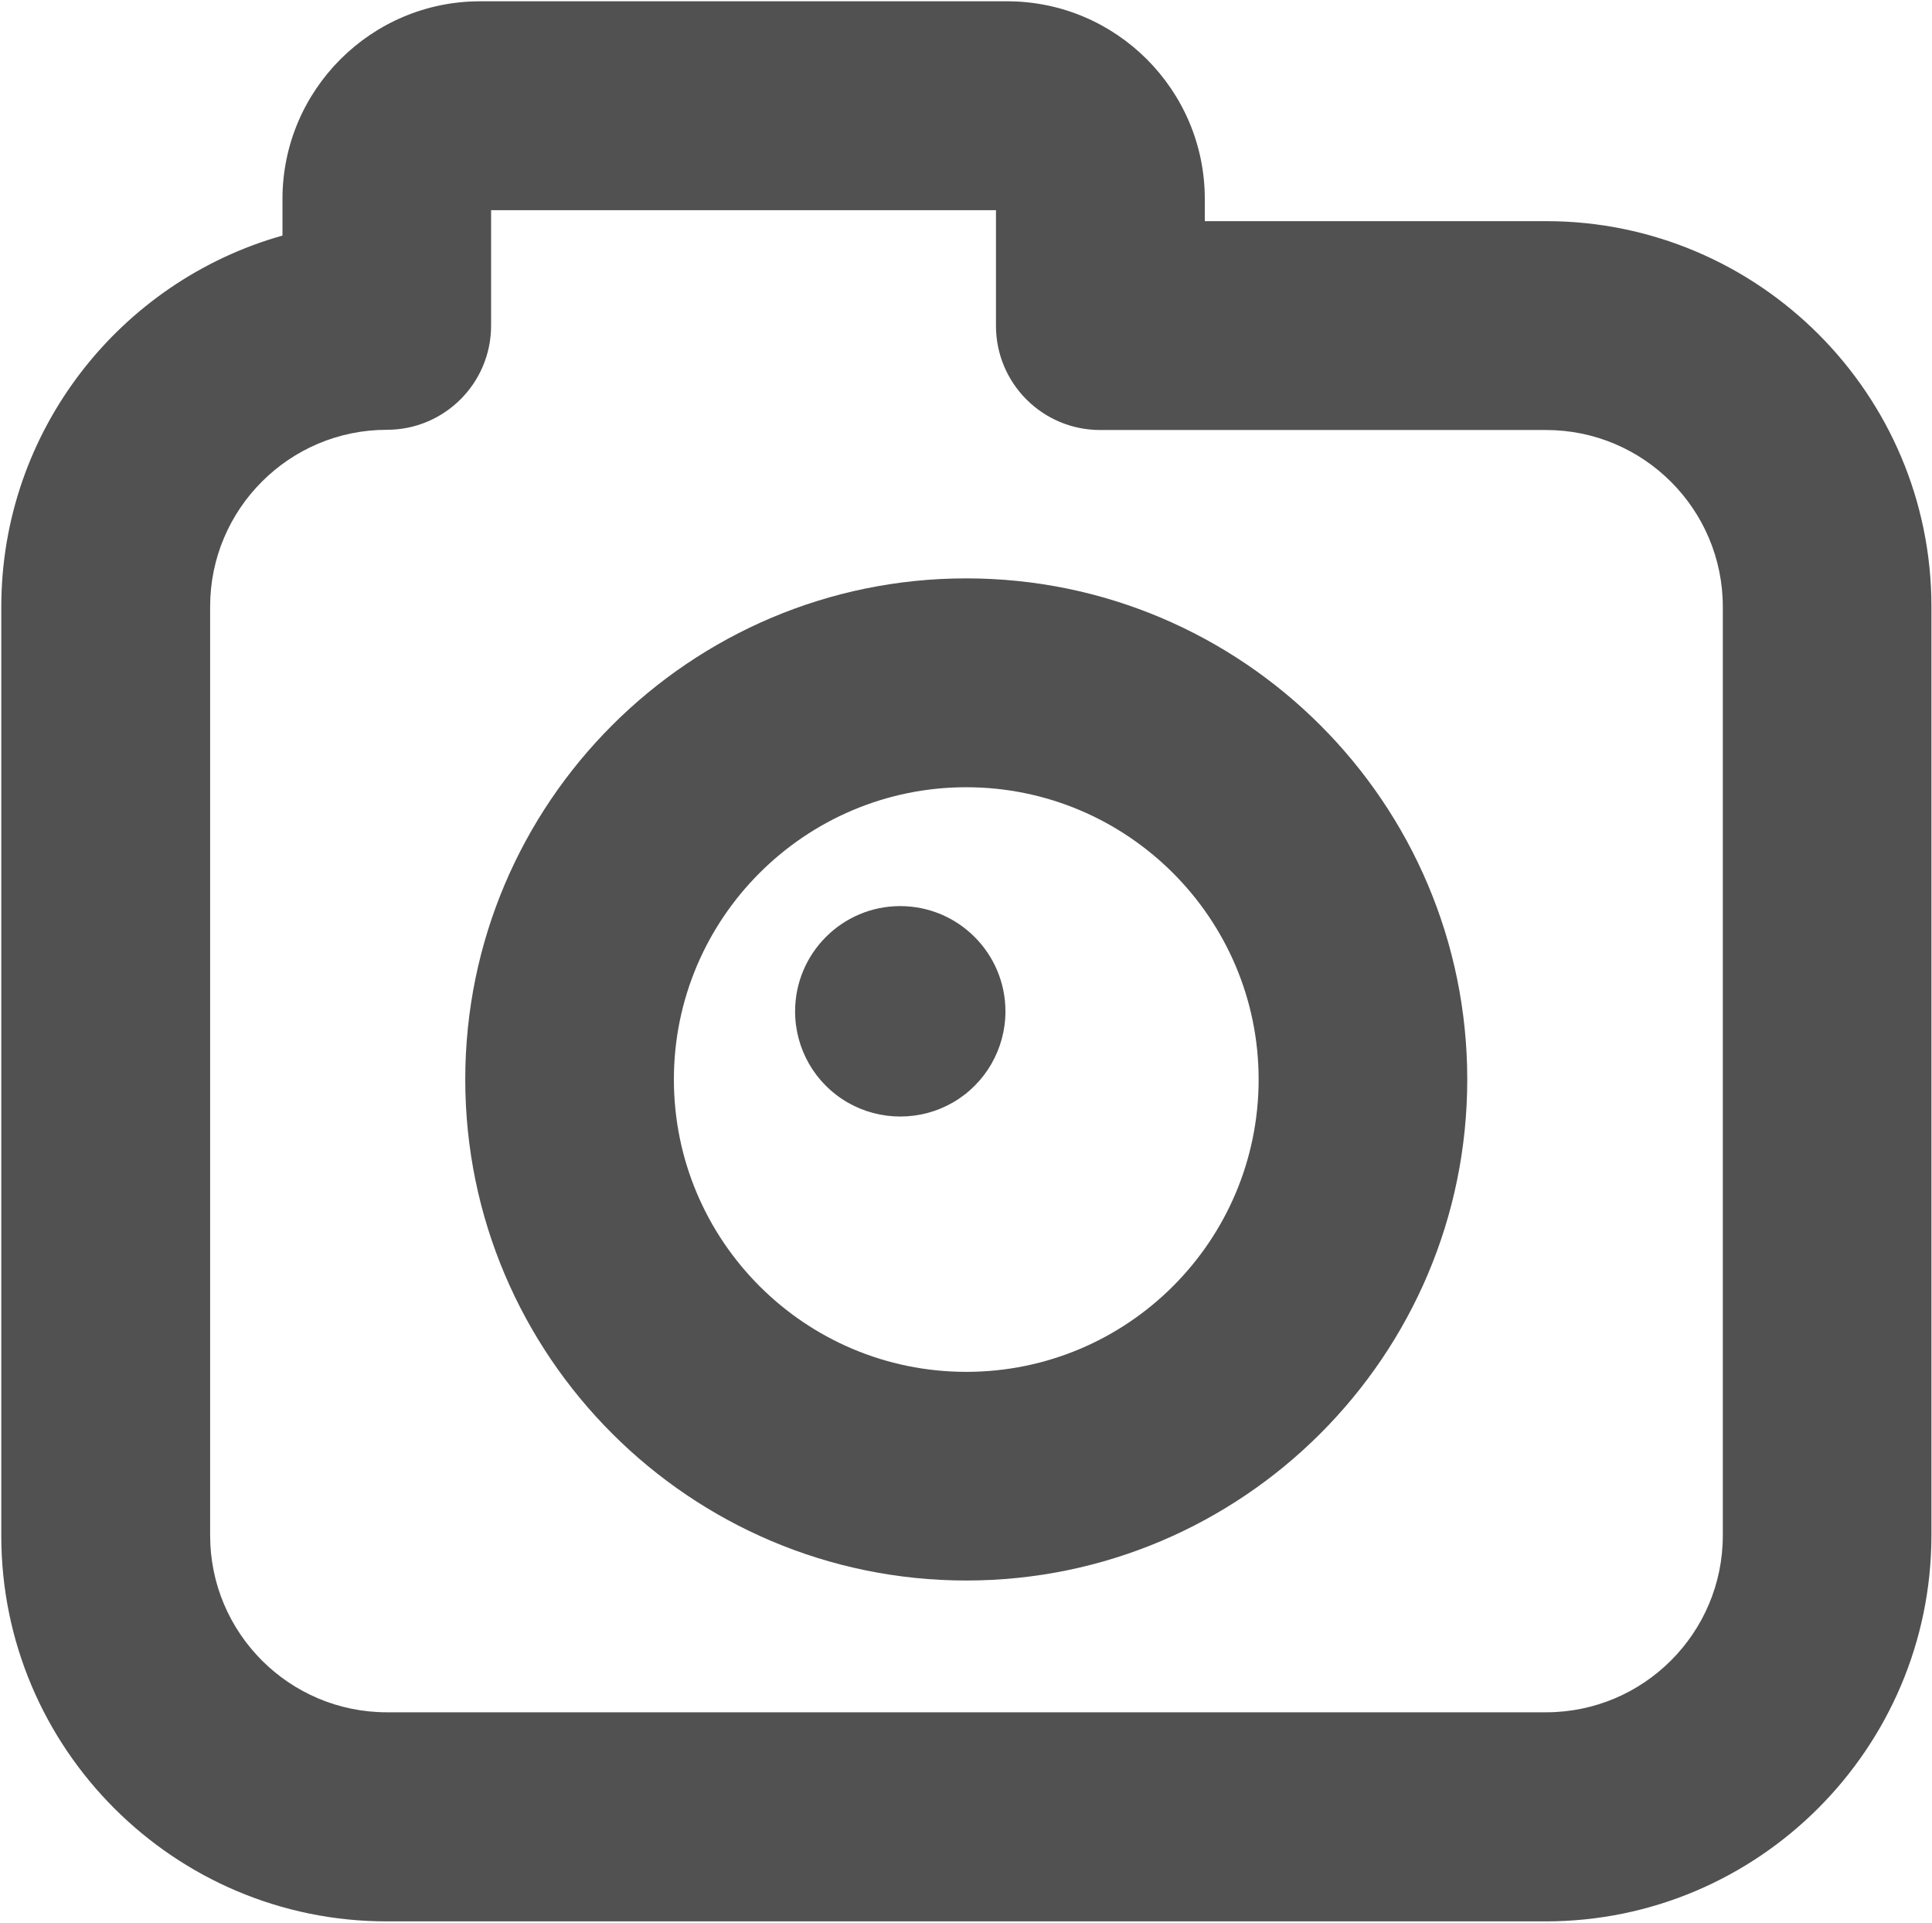
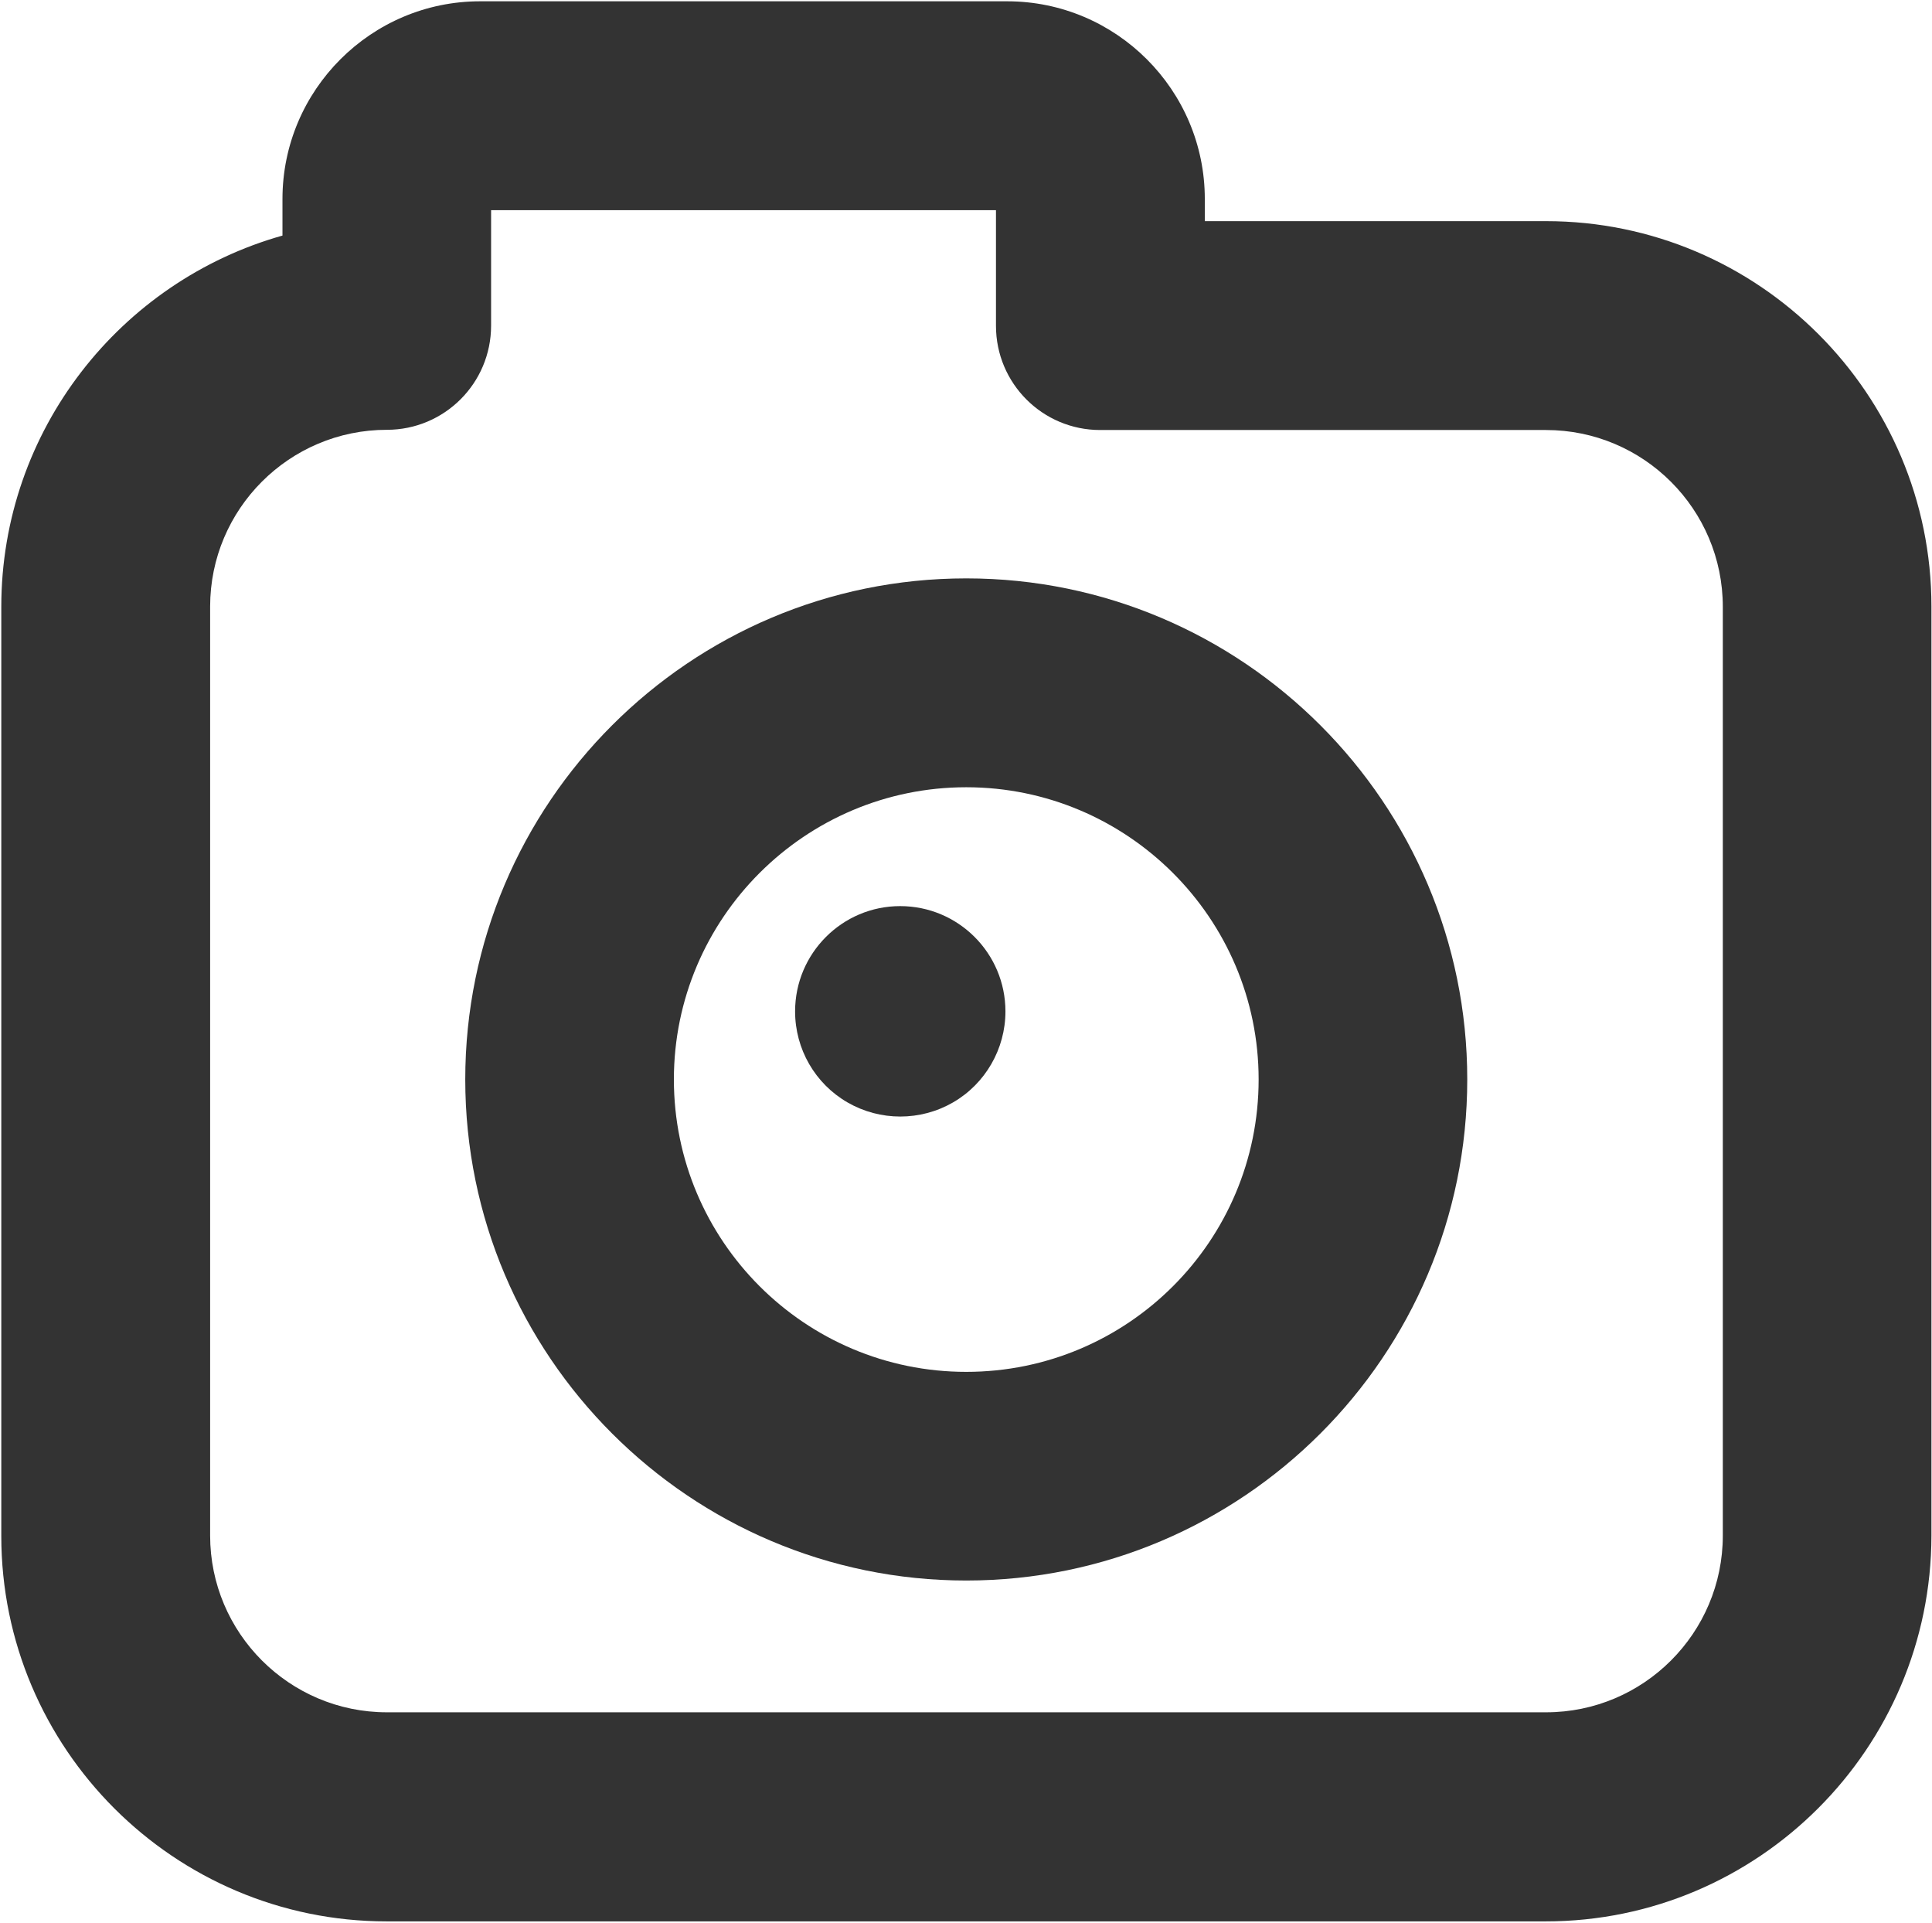
- <svg xmlns="http://www.w3.org/2000/svg" t="1733479434219" class="icon" viewBox="0 0 1029 1024" version="1.1" p-id="3249" width="200.977" height="200">
-   <path d="M823.213 1023.197H205.947c-113.179 0-205.259-92.08-205.259-205.259V323.139c0-93.914 63.412-173.381 149.759-197.69v-19.494C150.447 47.932 197.69 0.688 255.713 0.688h280.711c58.023 0 105.267 47.244 105.267 105.267v11.811h181.751c113.179 0 205.259 92.08 205.259 205.259v494.685c-0.115 113.294-92.194 205.488-205.488 205.488zM261.561 111.803v61.578c0 30.731-24.883 55.5-55.5 55.5-51.945 0-94.144 42.198-94.144 94.144v494.685c0 51.945 42.198 94.144 94.144 94.144h617.381c51.945 0 94.144-42.198 94.144-94.144V323.139c0-51.945-42.198-94.144-94.144-94.144H585.962c-30.731 0-55.5-24.883-55.5-55.5V111.918H261.561v-0.115z" fill="#515151" p-id="3250" />
-   <path d="M514.637 841.675c-147.006 0-266.836-119.6-266.836-266.836 0-147.121 119.6-266.836 266.836-266.836 147.236 0 266.836 119.715 266.836 266.836C781.474 722.075 661.644 841.675 514.637 841.675z m0-422.443C428.865 419.232 358.916 488.951 358.916 574.839c0 85.888 69.719 155.721 155.721 155.721 86.002 0 155.721-69.719 155.721-155.721 0-85.888-69.948-155.607-155.721-155.607z" fill="#515151" p-id="3251" />
-   <path d="M423.475 538.603c0 20.067 10.664 38.529 27.979 48.505 17.315 9.976 38.758 9.976 56.073 0 17.315-9.976 27.979-28.553 27.979-48.505 0-30.961-25.113-56.073-56.073-56.073-30.846 0-55.959 25.113-55.959 56.073z" fill="#515151" p-id="3252" />
+ <svg xmlns="http://www.w3.org/2000/svg" t="1735317897641" class="icon" viewBox="0 0 1029 1024" version="1.1" p-id="4275" width="48.234" height="48">
+   <path d="M823.213 1023.197H205.947c-113.179 0-205.259-92.08-205.259-205.259V323.139c0-93.914 63.412-173.381 149.759-197.69v-19.494C150.447 47.932 197.69 0.688 255.713 0.688h280.711c58.023 0 105.267 47.244 105.267 105.267v11.811h181.751c113.179 0 205.259 92.08 205.259 205.259v494.685c-0.115 113.294-92.194 205.488-205.488 205.488zM261.561 111.803v61.578c0 30.731-24.883 55.5-55.5 55.5-51.945 0-94.144 42.198-94.144 94.144v494.685c0 51.945 42.198 94.144 94.144 94.144h617.381c51.945 0 94.144-42.198 94.144-94.144V323.139c0-51.945-42.198-94.144-94.144-94.144H585.962c-30.731 0-55.5-24.883-55.5-55.5V111.918H261.561v-0.115z" fill="#333333" p-id="4276" />
+   <path d="M514.637 841.675c-147.006 0-266.836-119.6-266.836-266.836 0-147.121 119.6-266.836 266.836-266.836 147.236 0 266.836 119.715 266.836 266.836C781.474 722.075 661.644 841.675 514.637 841.675z m0-422.443C428.865 419.232 358.916 488.951 358.916 574.839c0 85.888 69.719 155.721 155.721 155.721 86.002 0 155.721-69.719 155.721-155.721 0-85.888-69.948-155.607-155.721-155.607z" fill="#333333" p-id="4277" />
+   <path d="M423.475 538.603c0 20.067 10.664 38.529 27.979 48.505 17.315 9.976 38.758 9.976 56.073 0 17.315-9.976 27.979-28.553 27.979-48.505 0-30.961-25.113-56.073-56.073-56.073-30.846 0-55.959 25.113-55.959 56.073z" fill="#333333" p-id="4278" />
</svg>
